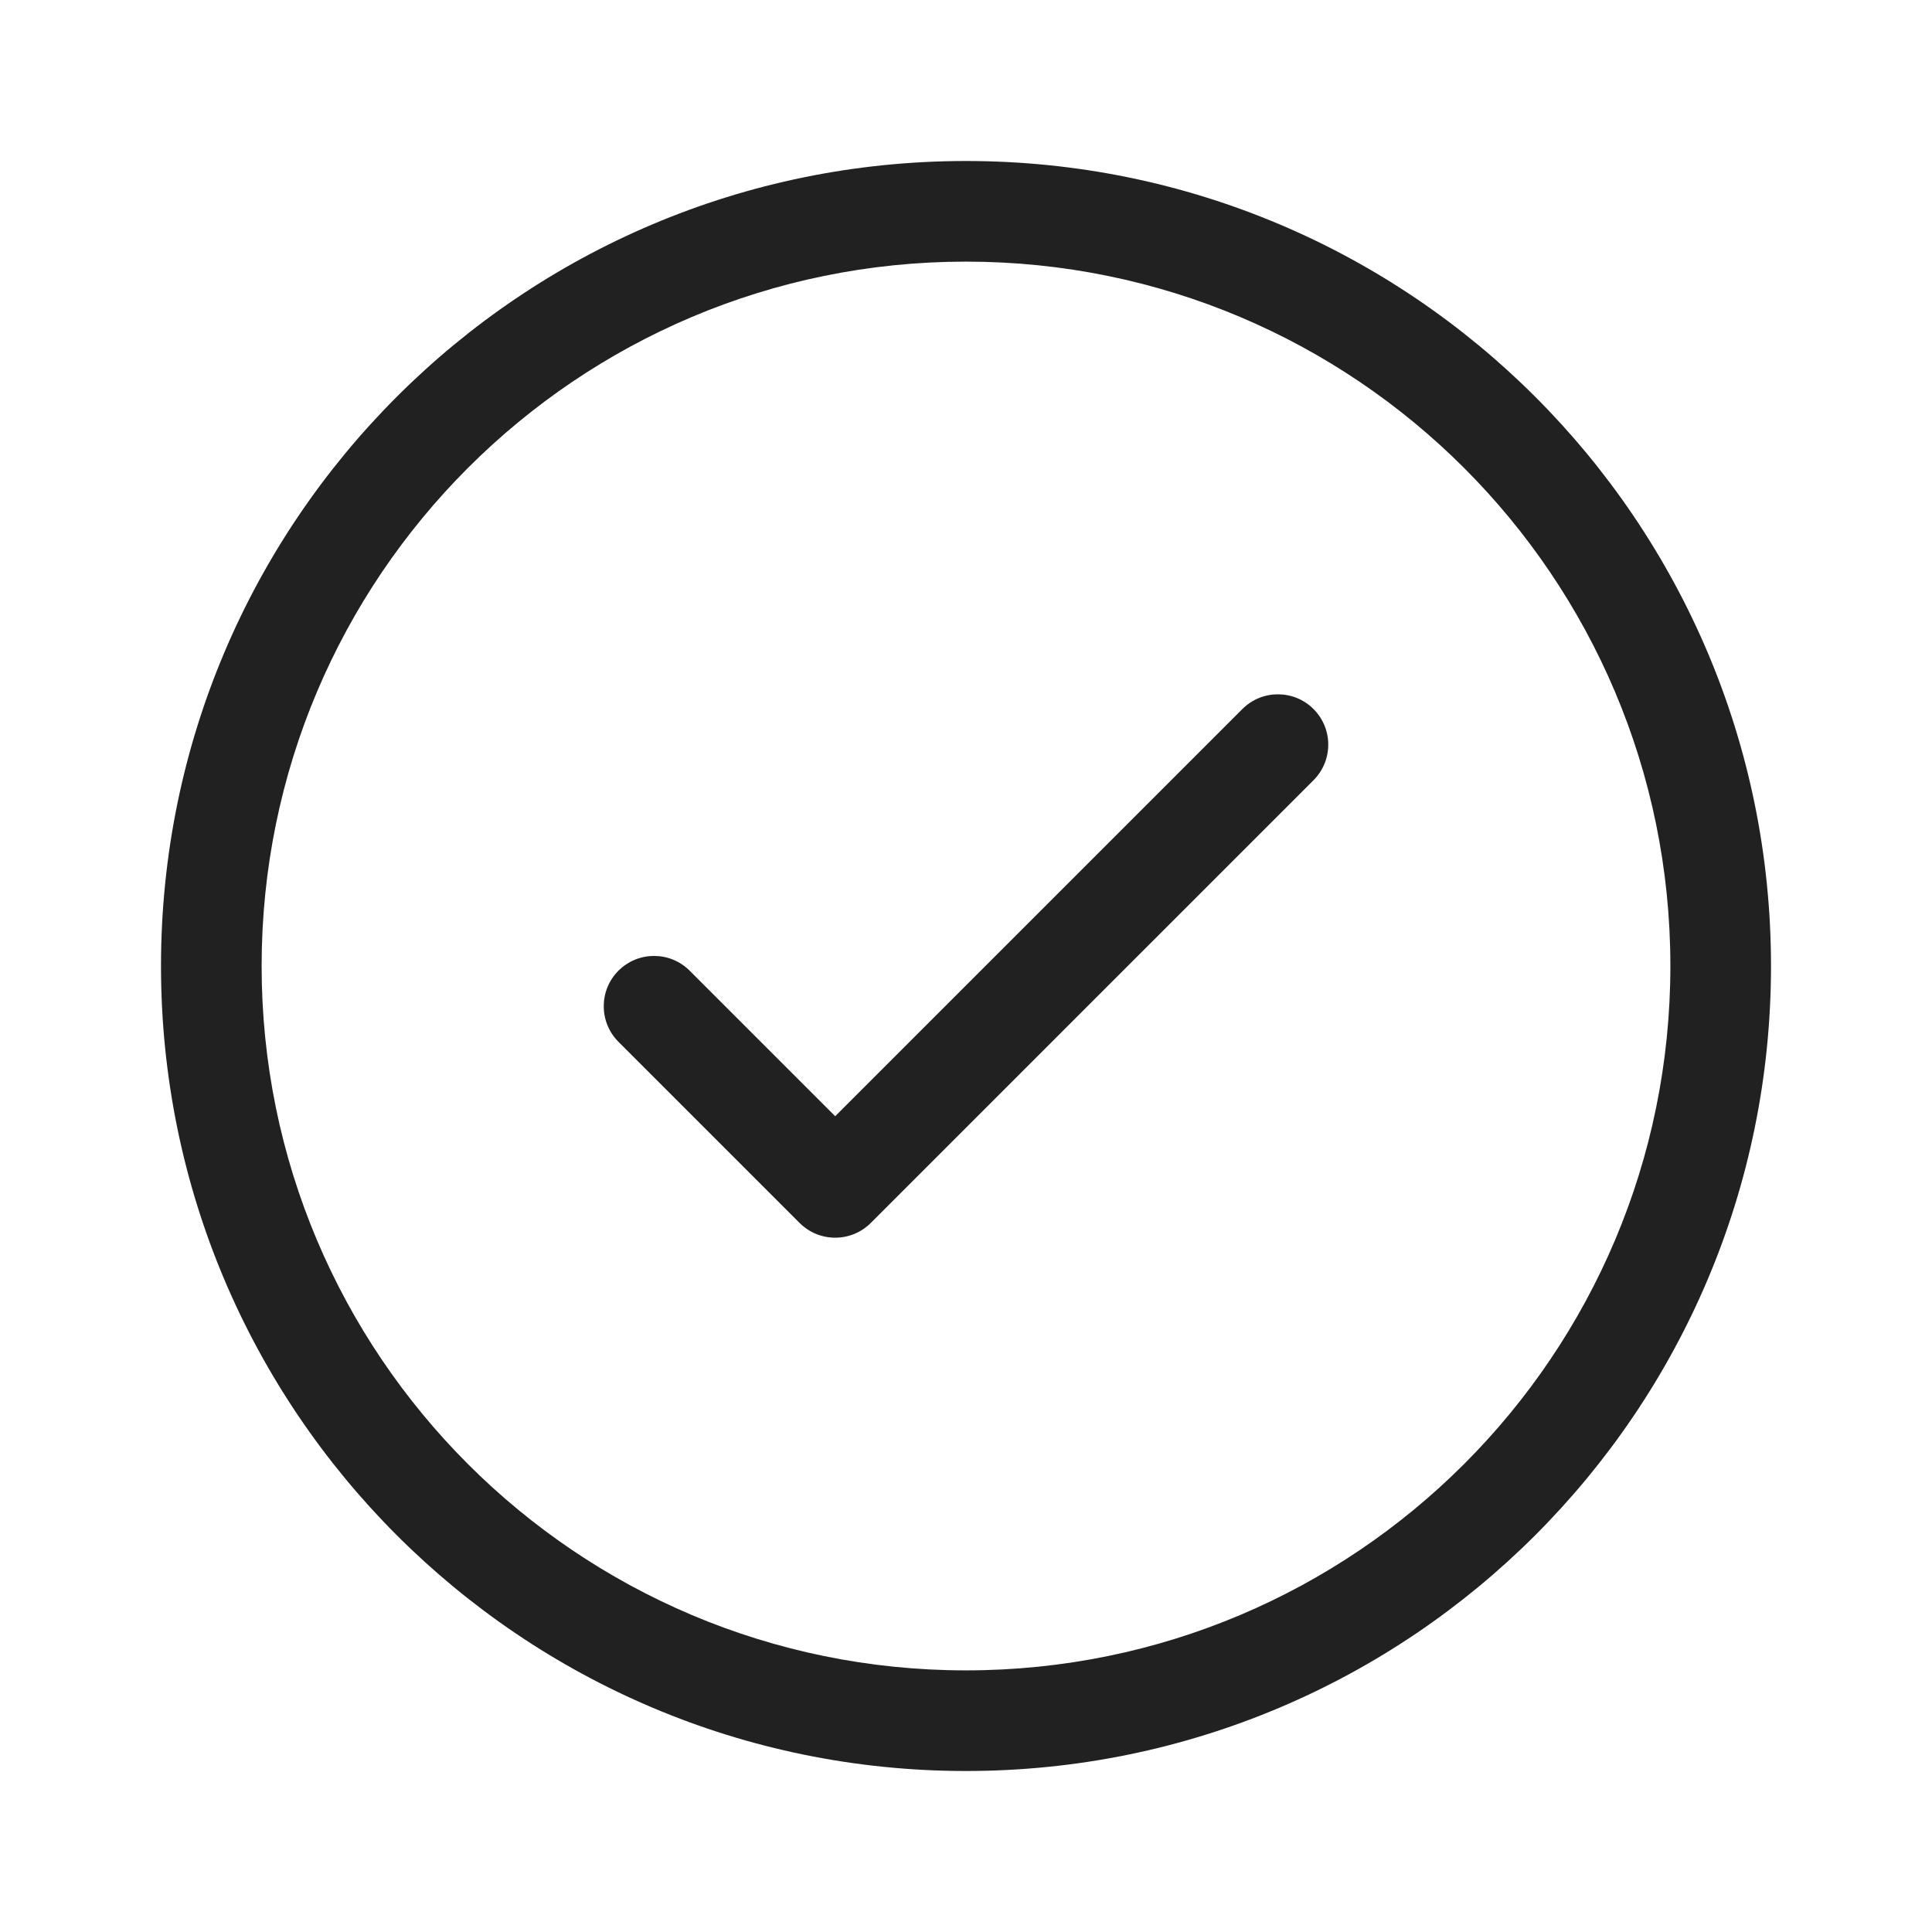
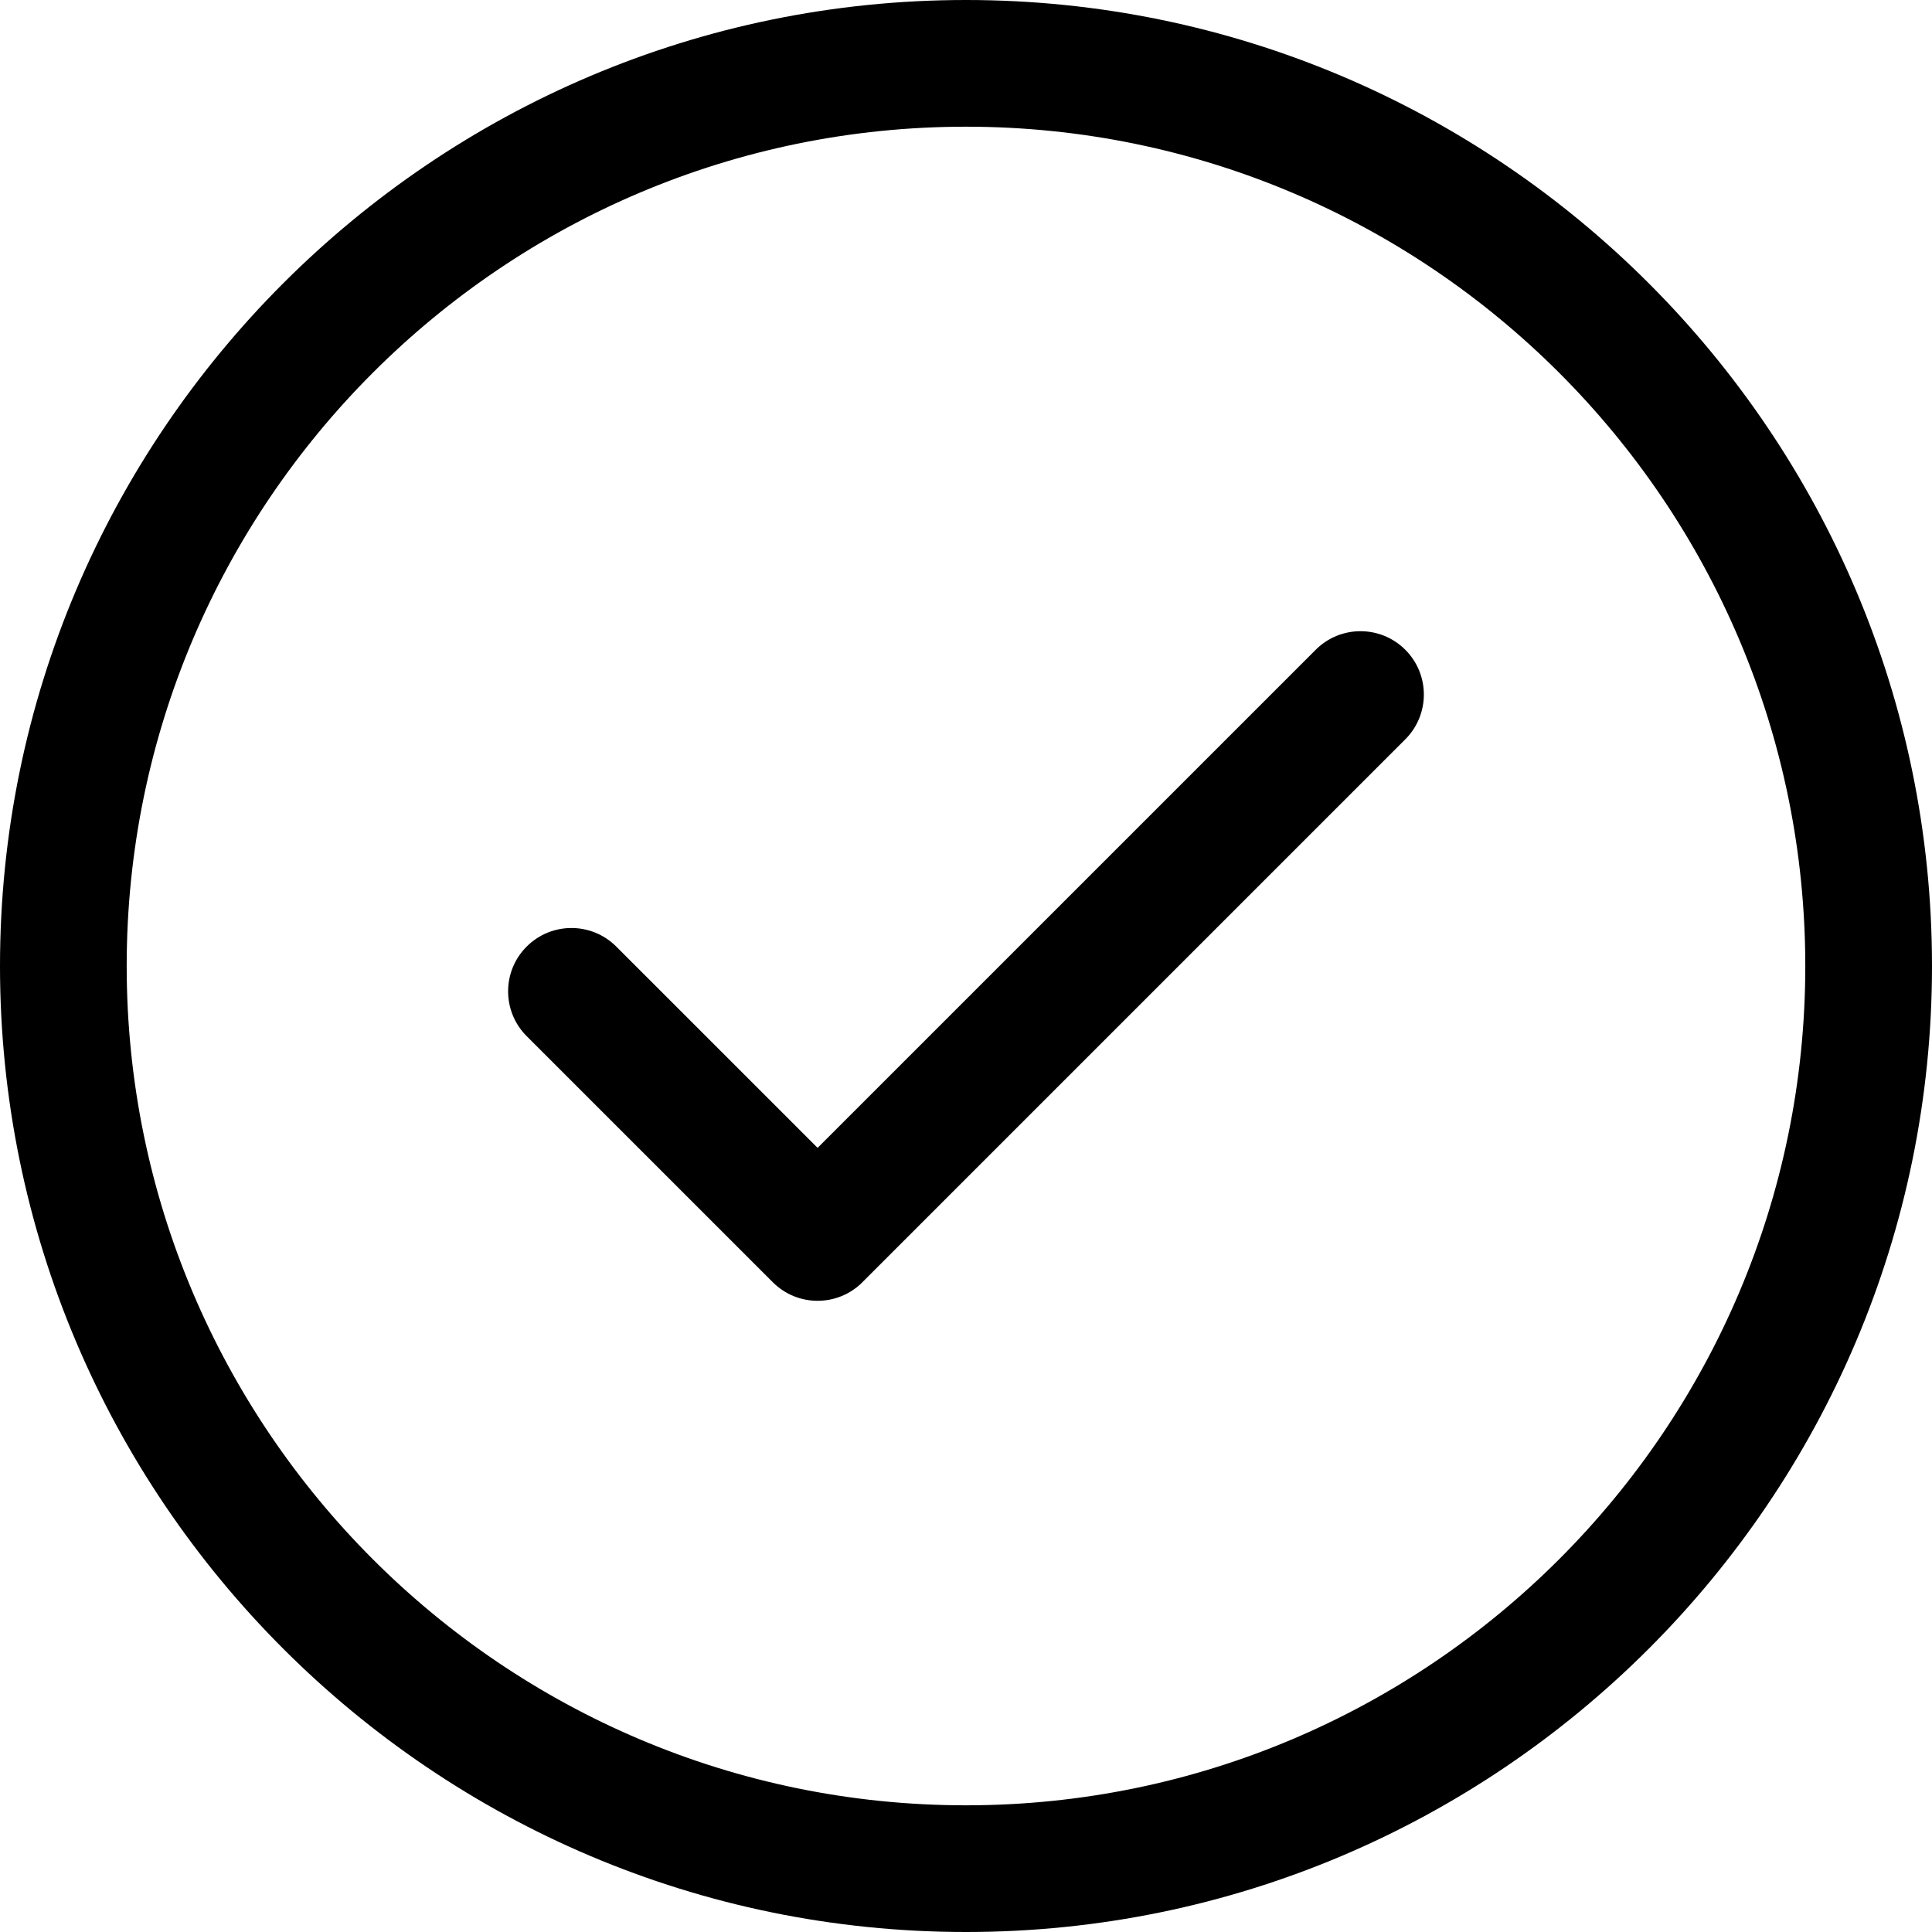
- <svg xmlns="http://www.w3.org/2000/svg" width="48px" height="48px" viewBox="0 0 48 48" version="1.1">
-   <g id="🔍-Product-Icons" stroke="none" stroke-width="1" fill="none" fill-rule="evenodd">
-     <g id="ic_fluent_checkmark_circle_48_regular" fill="#212121" fill-rule="nonzero">
-       <path d="M24,4 C35.046,4 44,12.954 44,24 C44,35.046 35.046,44 24,44 C12.954,44 4,35.046 4,24 C4,12.954 12.954,4 24,4 Z M24,6.5 C14.335,6.5 6.5,14.335 6.5,24 C6.5,33.665 14.335,41.5 24,41.5 C33.665,41.5 41.5,33.665 41.5,24 C41.5,14.335 33.665,6.5 24,6.5 Z M32.634,17.616 C33.122,18.104 33.122,18.896 32.634,19.384 L21.634,30.384 C21.146,30.872 20.354,30.872 19.866,30.384 L15.366,25.884 C14.878,25.396 14.878,24.604 15.366,24.116 C15.854,23.628 16.646,23.628 17.134,24.116 L20.75,27.732 L30.866,17.616 C31.354,17.128 32.146,17.128 32.634,17.616 Z" id="🎨-Color" />
+ <svg xmlns="http://www.w3.org/2000/svg" version="1.1" id="Capa_1" x="0px" y="0px" width="400px" height="400px" viewBox="0 0 400 400" style="enable-background:new 0 0 400 400;" xml:space="preserve">
+   <g>
+     <g>
+       <path d="M199.996,0C89.713,0,0,89.72,0,200s89.713,200,199.996,200S400,310.28,400,200S310.279,0,199.996,0z M199.996,373.77    C104.18,373.77,26.23,295.816,26.23,200c0-95.817,77.949-173.769,173.766-173.769c95.817,0,173.771,77.953,173.771,173.769    C373.768,295.816,295.812,373.77,199.996,373.77z" />
+       <path d="M272.406,134.526L169.275,237.652l-41.689-41.68c-5.123-5.117-13.422-5.12-18.545,0.003    c-5.125,5.125-5.125,13.425,0,18.548l50.963,50.955c2.561,2.558,5.916,3.838,9.271,3.838s6.719-1.28,9.279-3.842    c0.008-0.011,0.014-0.022,0.027-0.035L290.95,153.071c5.125-5.12,5.125-13.426,0-18.546    C285.828,129.402,277.523,129.402,272.406,134.526z" />
    </g>
  </g>
+   <g>
+ </g>
+   <g>
+ </g>
+   <g>
+ </g>
+   <g>
+ </g>
+   <g>
+ </g>
+   <g>
+ </g>
+   <g>
+ </g>
+   <g>
+ </g>
+   <g>
+ </g>
+   <g>
+ </g>
+   <g>
+ </g>
+   <g>
+ </g>
+   <g>
+ </g>
+   <g>
+ </g>
+   <g>
+ </g>
</svg>
